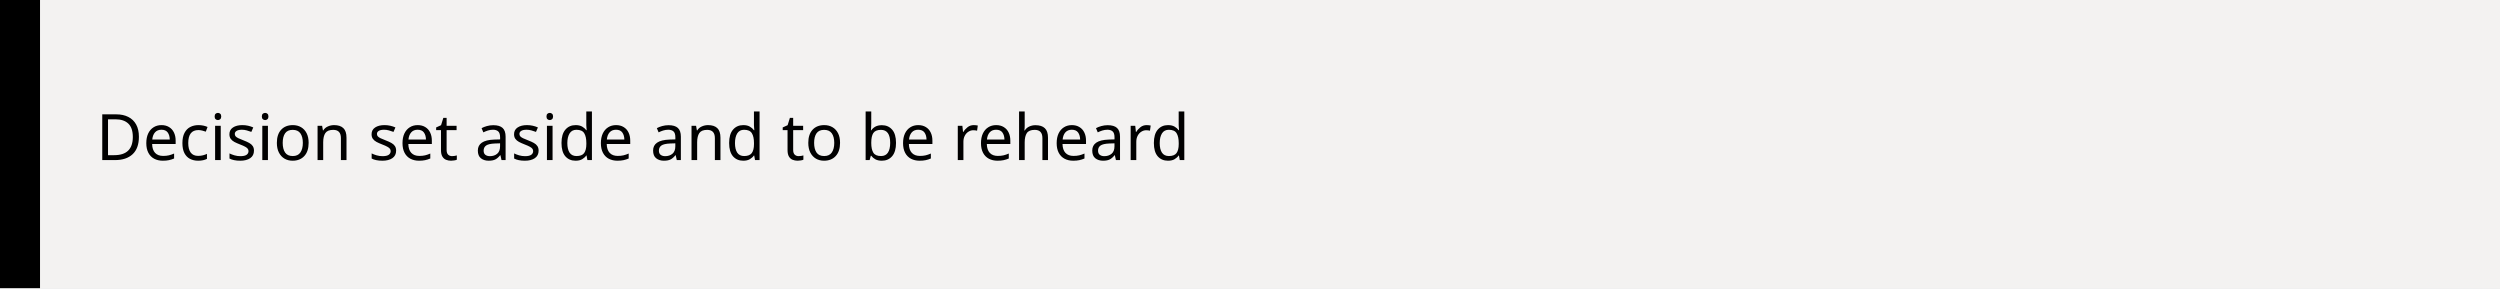
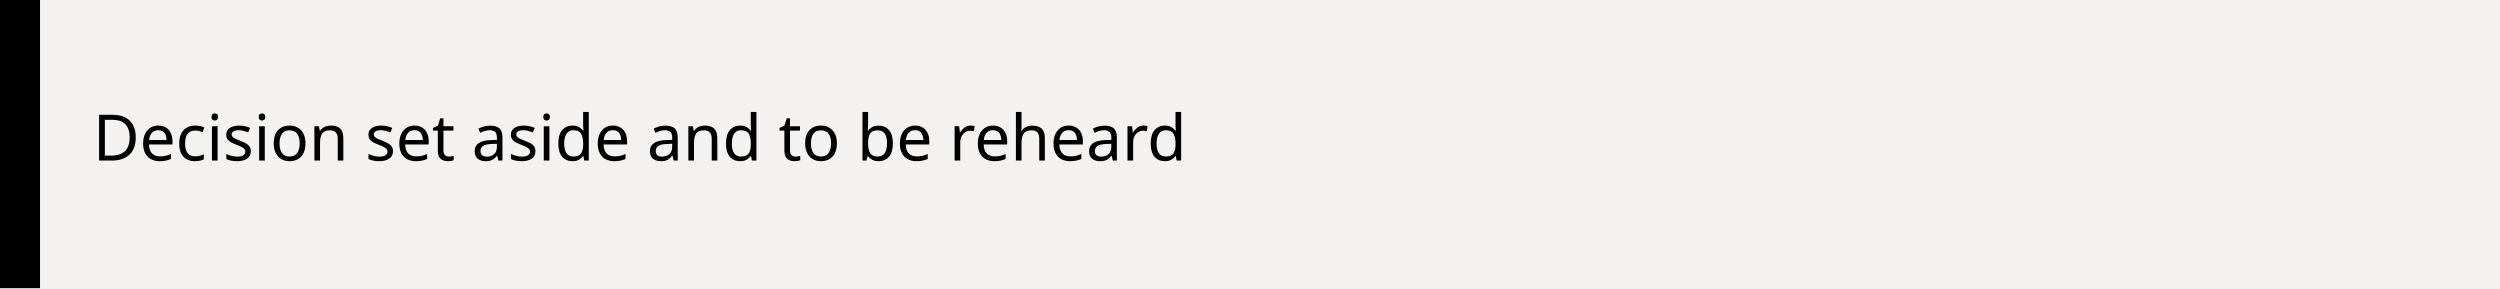
<svg xmlns="http://www.w3.org/2000/svg" version="1.1" id="Layer_1" x="0px" y="0px" width="937px" height="108px" viewBox="0 0 937 108" style="enable-background:new 0 0 937 108;" xml:space="preserve">
  <style type="text/css">
- 	.st0{fill-rule:evenodd;clip-rule:evenodd;fill:#F3F2F1;}
- 	.st1{fill:none;stroke:#008242;stroke-width:3;stroke-miterlimit:10;}
- 	.st2{fill:#008242;}
- 	.st3{fill:#FFFFFF;}
- 	.st4{fill:none;stroke:#FFFFFF;stroke-width:4;stroke-miterlimit:10;}
- 	.st5{fill:#F3F2F1;}
+ 	.st0{fill:#F3F2F1;}
+ 	.st1{fill-rule:evenodd;clip-rule:evenodd;fill:#F3F2F1;}
+ 	.st2{fill:none;stroke:#008242;stroke-width:3;stroke-miterlimit:10;}
+ 	.st3{fill:#008242;}
+ 	.st4{fill:#FFFFFF;}
+ 	.st5{fill:none;stroke:#FFFFFF;stroke-width:4;stroke-miterlimit:10;}
	.st6{fill:#1D70B8;}
	.st7{fill:#F8F8F8;}
	.st8{fill:#FFFFFF;stroke:#979797;stroke-width:3;}
	.st9{fill:#D7D7D7;}
	.st10{fill:none;stroke:#979797;}
	.st11{fill:none;stroke:#979797;stroke-linecap:square;}
	.st12{fill:#C9E1F1;}
	.st13{fill:#FFFFFF;stroke:#000000;stroke-width:3;}
	.st14{fill:none;stroke:#FF0000;stroke-width:2;}
	.st15{fill:#9B9B9B;}
	.st16{fill-rule:evenodd;clip-rule:evenodd;fill:#D8D8D8;}
	.st17{fill:#FFFFFF;stroke:#9B9B9B;}
	.st18{fill:none;stroke:#9B9B9B;}
	.st19{fill:#FFFFFF;stroke:#FF0000;stroke-width:2;}
	.st20{fill-rule:evenodd;clip-rule:evenodd;fill:#F8E71C;}
	.st21{fill-rule:evenodd;clip-rule:evenodd;}
	.st22{fill:none;stroke:#FFFFFF;stroke-width:4;stroke-linecap:square;}
	.st23{fill-rule:evenodd;clip-rule:evenodd;fill:#FFFFFF;}
- 	.st24{fill-rule:evenodd;clip-rule:evenodd;fill:none;}
- 	.st25{font-family:'Arial-BoldMT';}
- 	.st26{font-size:24px;}
- 	.st27{fill-rule:evenodd;clip-rule:evenodd;fill:#00703C;}
- 	.st28{fill:#B10E1E;}
- 	.st29{fill-rule:evenodd;clip-rule:evenodd;fill:#B10E1E;}
- 	.st30{fill-rule:evenodd;clip-rule:evenodd;fill:#B10E1E;stroke:#979797;}
- 	.st31{fill-rule:evenodd;clip-rule:evenodd;fill:#D0021B;}
+ 	.st24{fill-rule:evenodd;clip-rule:evenodd;fill:#00703C;}
+ 	.st25{fill:#B10E1E;}
+ 	.st26{fill-rule:evenodd;clip-rule:evenodd;fill:#B10E1E;}
+ 	.st27{fill-rule:evenodd;clip-rule:evenodd;fill:#B10E1E;stroke:#979797;}
+ 	.st28{fill-rule:evenodd;clip-rule:evenodd;fill:#D0021B;}
+ 	.st29{fill:none;stroke:#DF0A15;stroke-miterlimit:10;}
+ 	.st30{fill:#F7931E;}
+ 	.st31{fill:none;}
+ 	.st32{font-family:'Arial-BoldMT';}
+ 	.st33{font-size:24px;}
</style>
-   <rect id="Rectangle-Copy-21_5_" class="st0" width="937" height="108" />
-   <rect x="36" y="39.4" class="st24" width="432.5" height="29.6" />
-   <text transform="matrix(1 0 0 1 35.9999 60)" class="st25 st26">Decision set aside and to be reheard</text>
+   <rect id="Rectangle-Copy-21_5_" class="st1" width="937" height="108" />
  <rect id="Rectangle-Copy-22_4_" class="st21" width="15" height="108" />
+   <rect x="34.8" y="43" class="st31" width="420.6" height="64.4" />
+   <text transform="matrix(1 0 0 1 34.8155 60.1754)" class="st32 st33">Decision set aside and to be reheard</text>
</svg>
